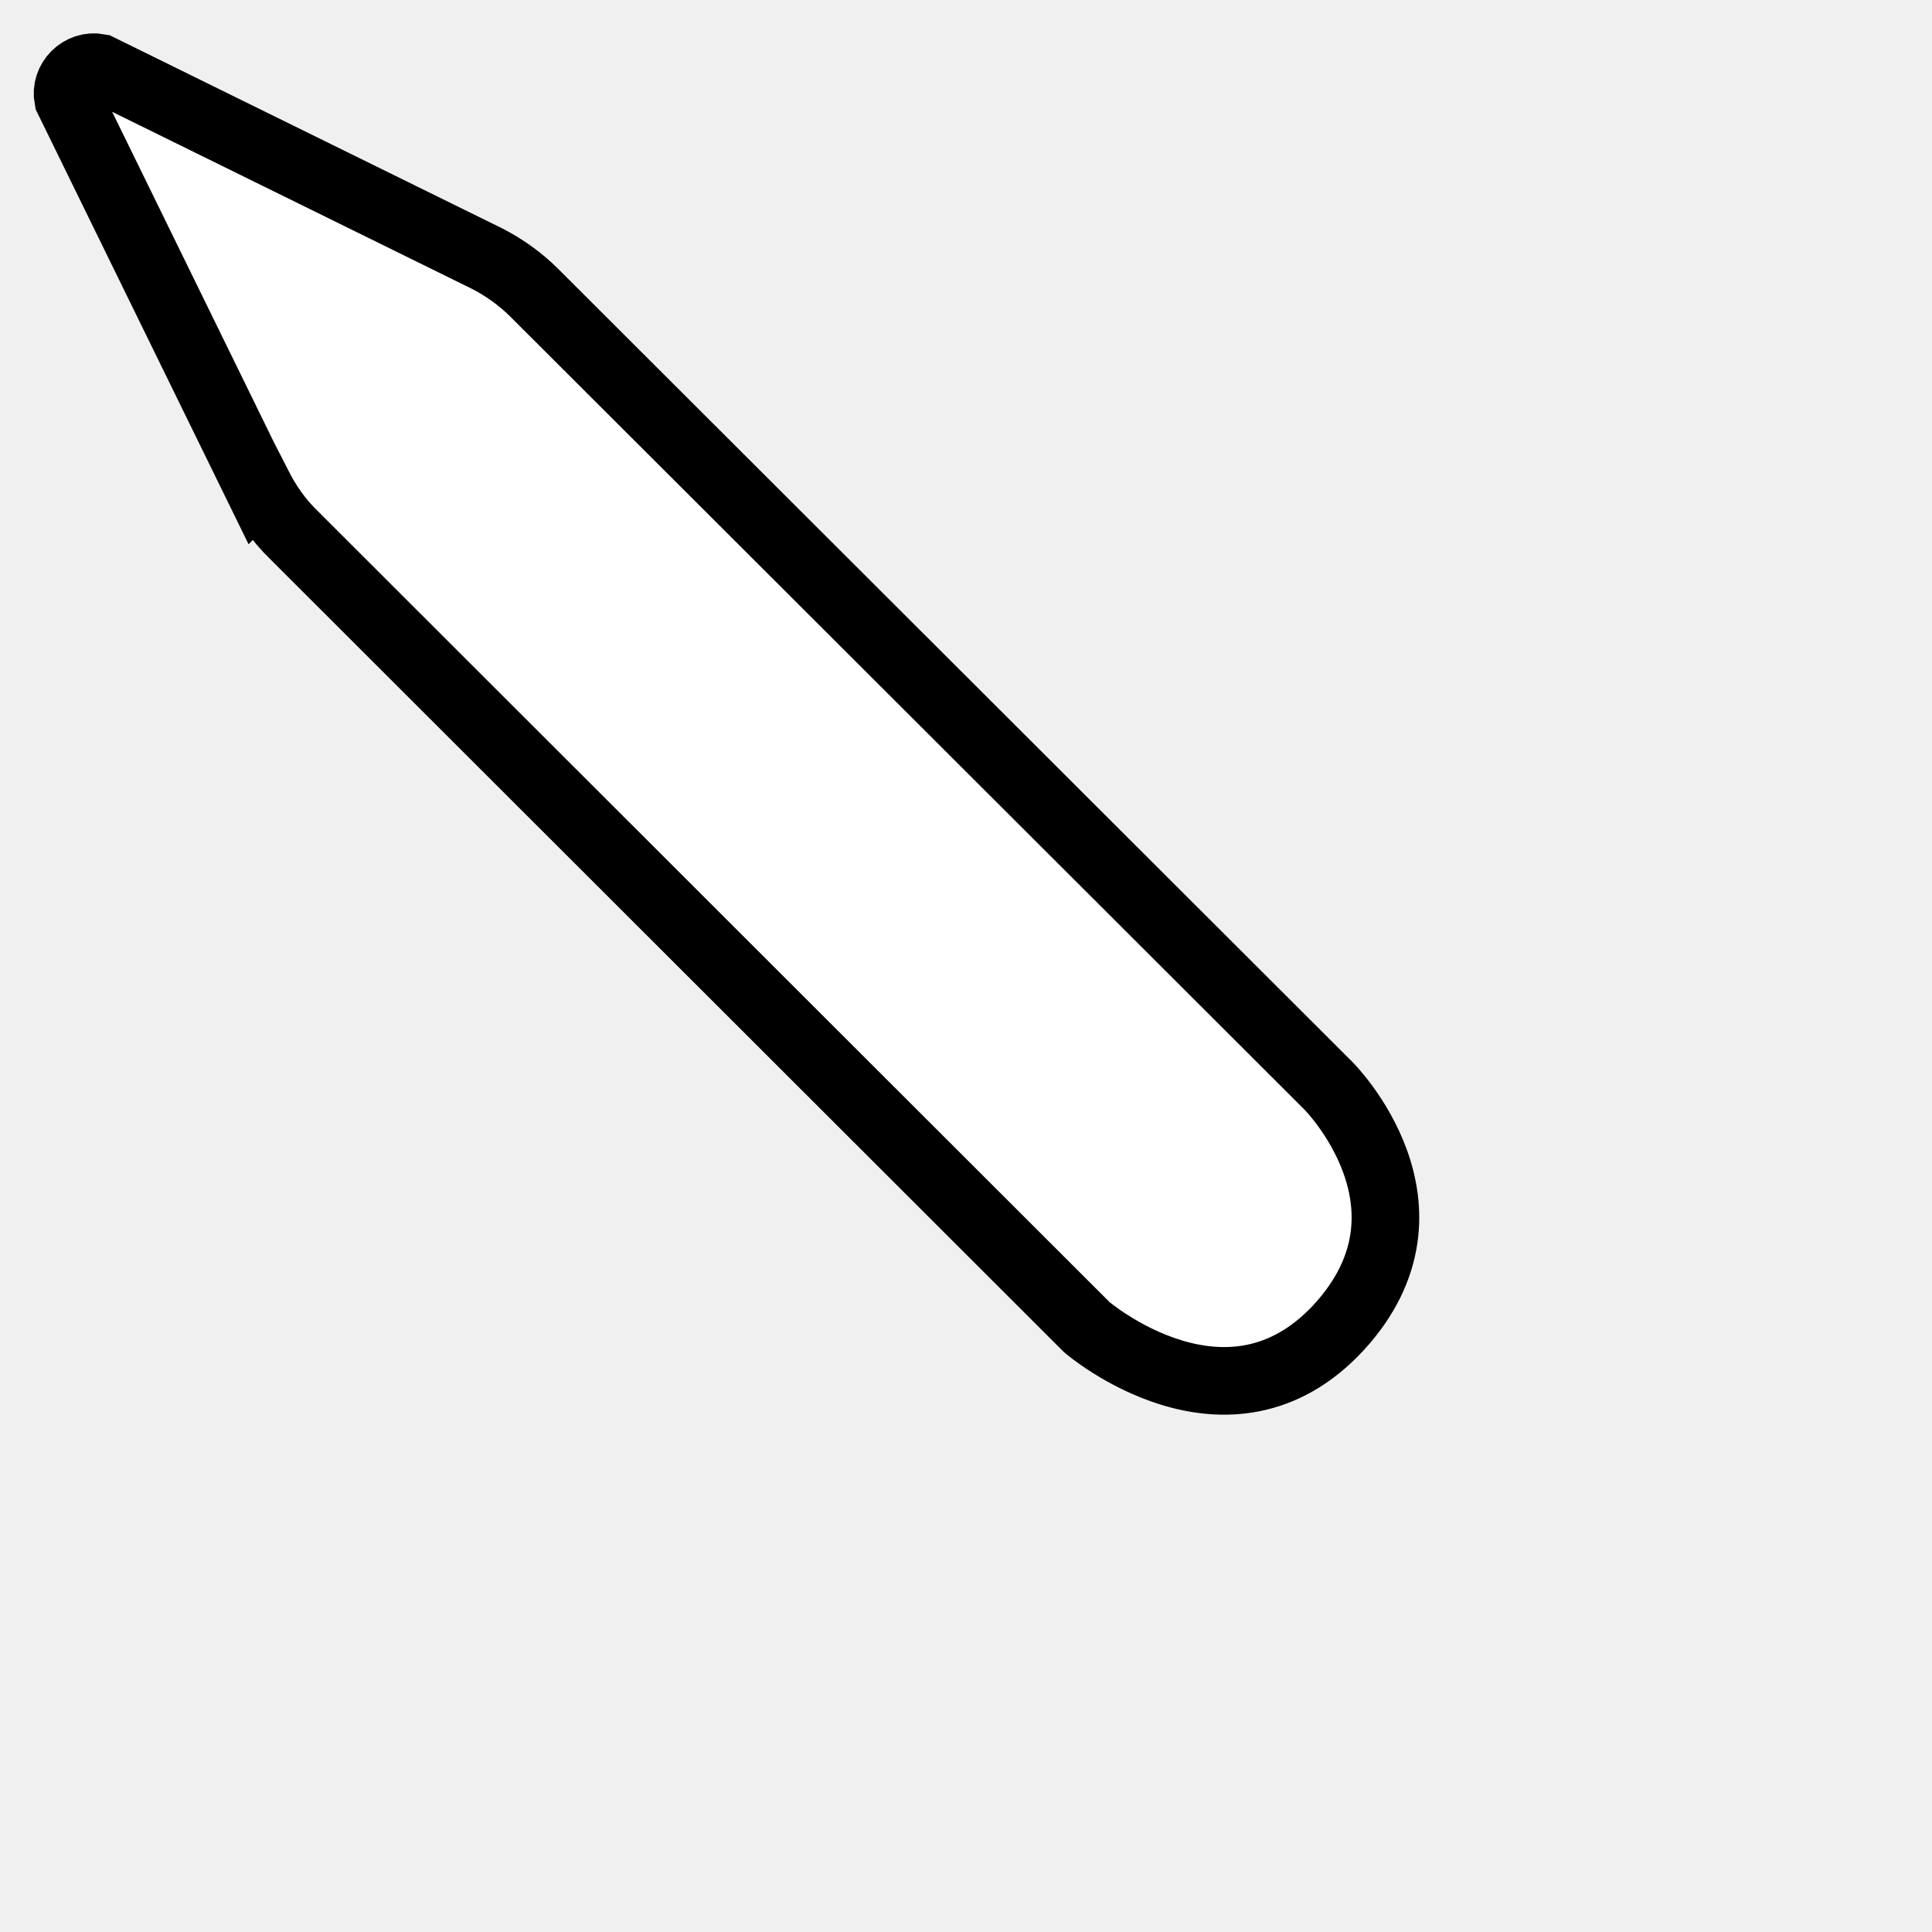
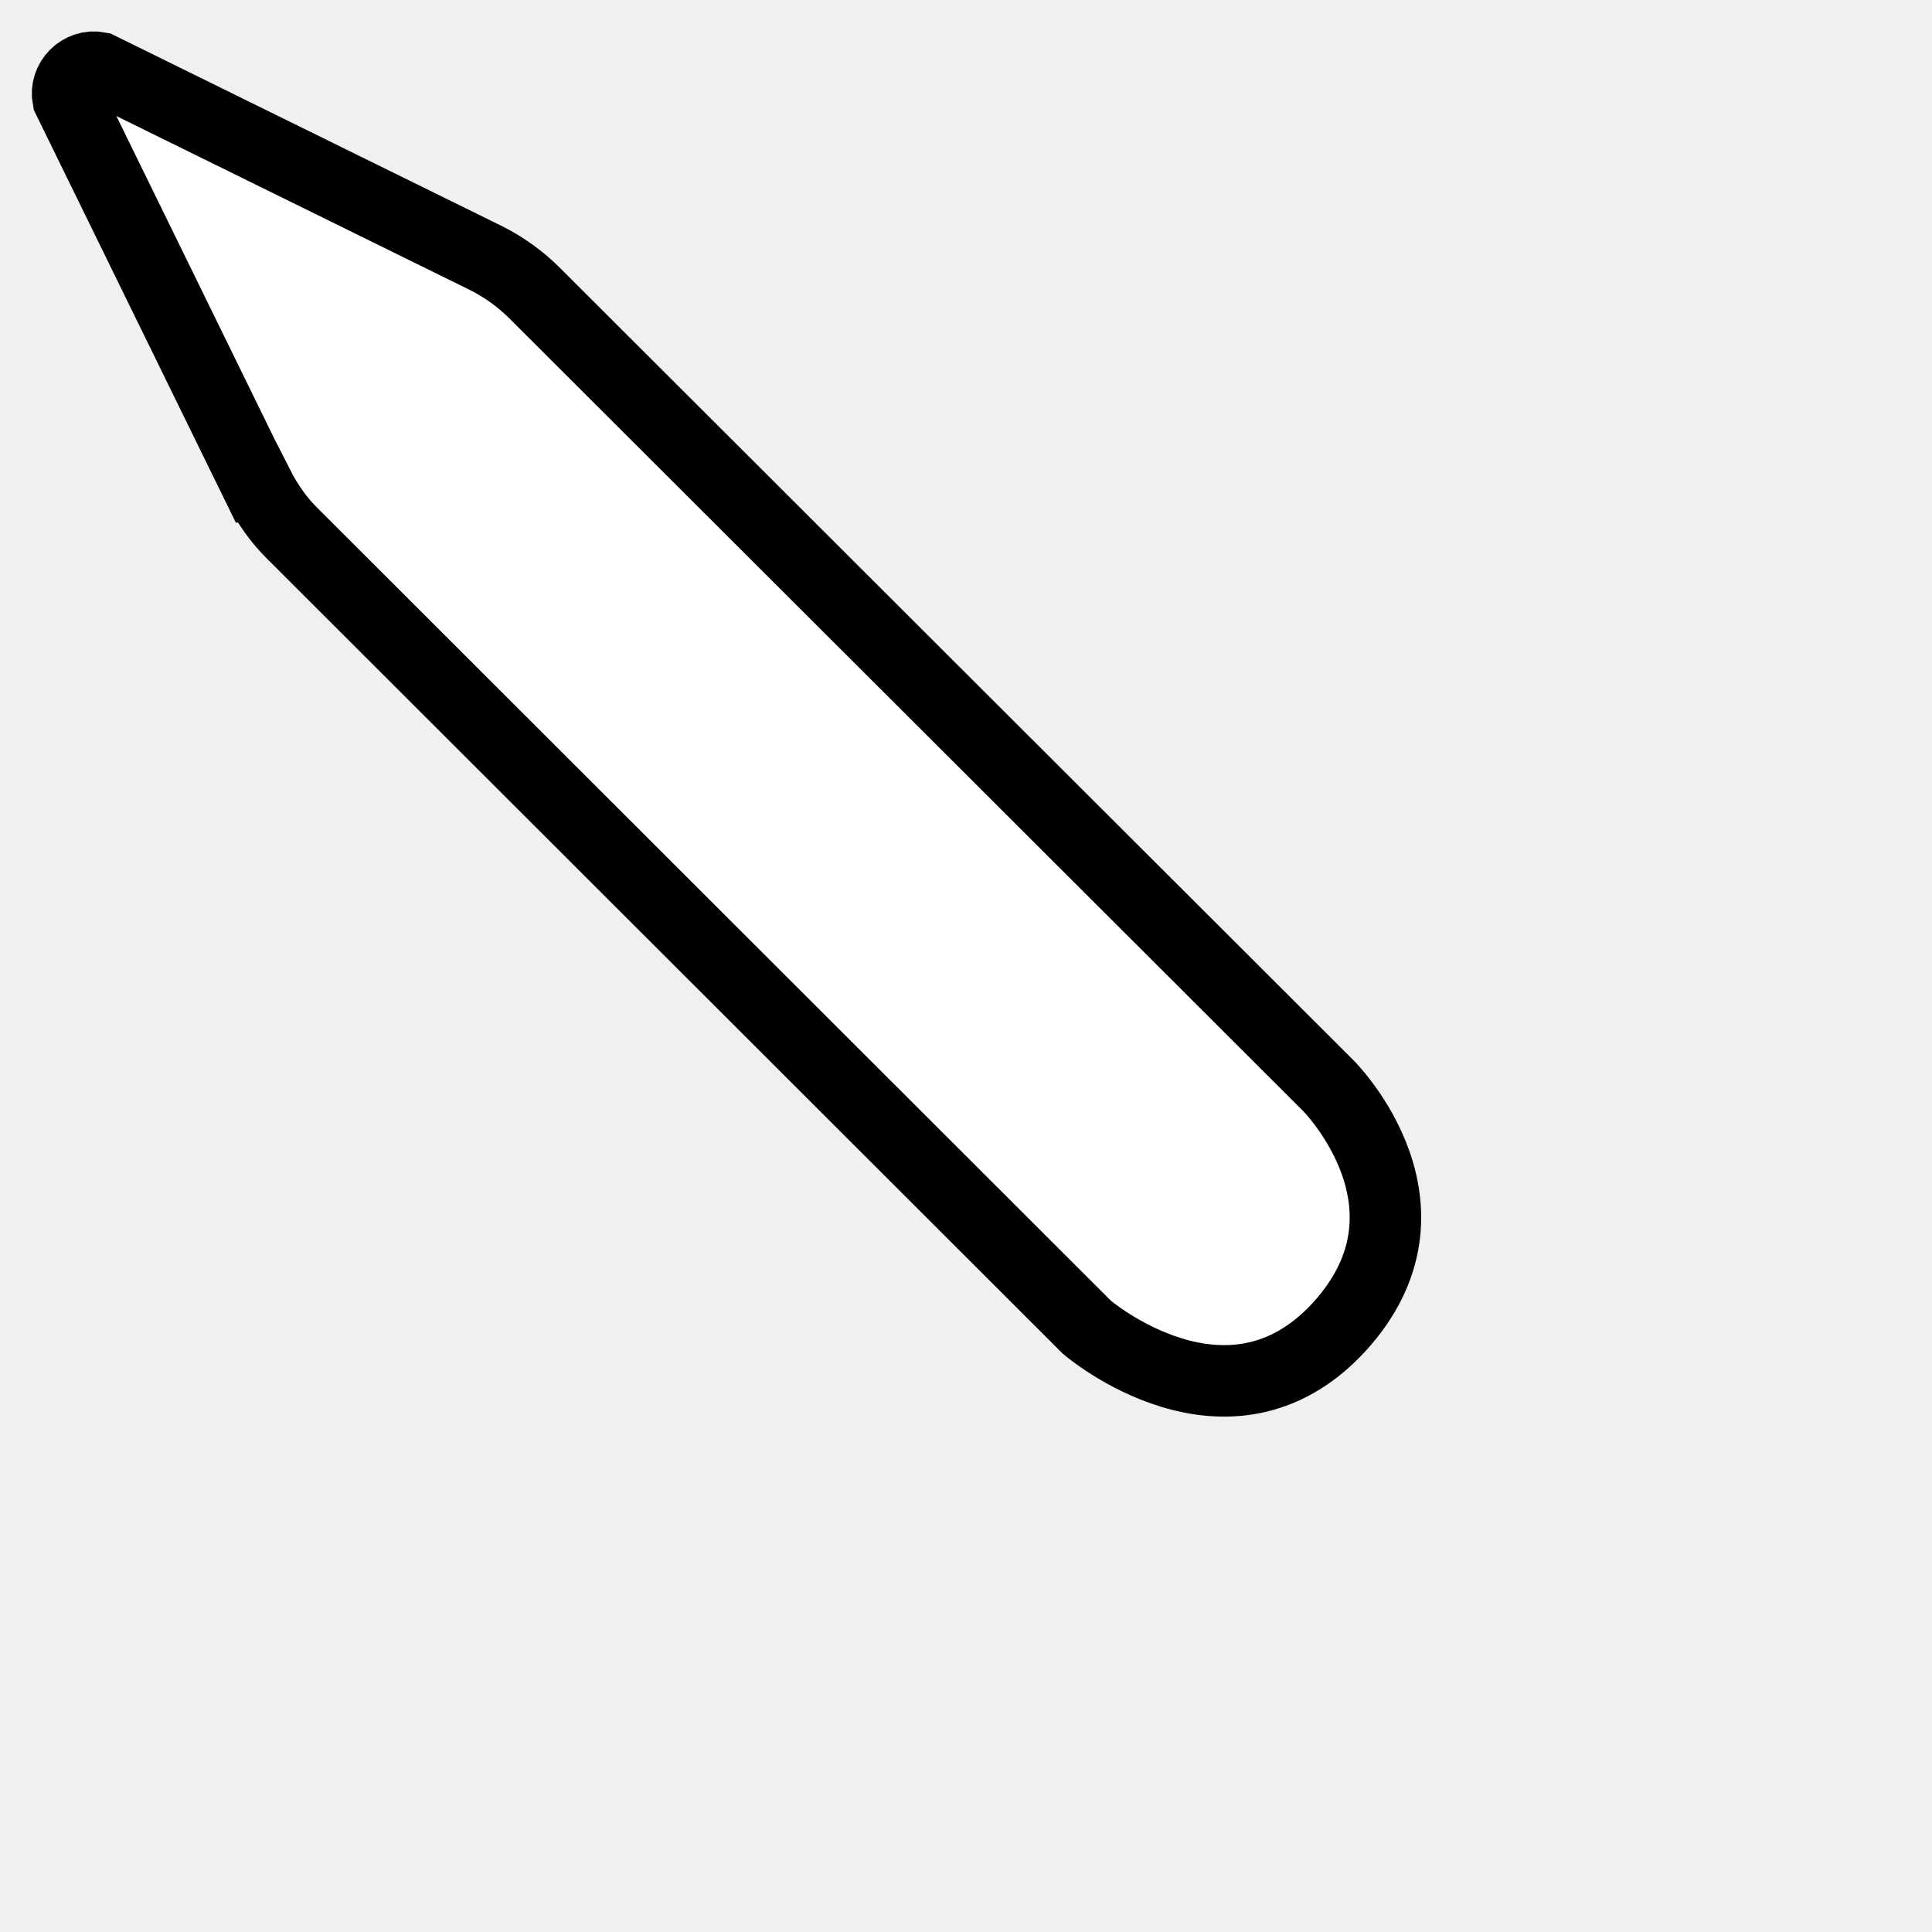
<svg xmlns="http://www.w3.org/2000/svg" id="Layer_2" viewBox="0 0 50 50" width="50px" height="50px">
  <defs>
-     <style>.cls-1{fill:#fff;}.cls-2{fill:none;stroke:#000;stroke-miterlimit:15.62;stroke-width:1.75px;}</style>
+     <style>.cls-1{fill:#fff;}.cls-2{fill:none;stroke:#000;stroke-miterlimit:15.62;stroke-width:1.85px;}</style>
  </defs>
  <path class="cls-1" d="m1.77,2.55c-.09-.47.33-.89.8-.8l10.03,4.94c.45.23.88.53,1.23.89l20.55,20.53s3.12,3.12.27,6.25c-2.88,3.12-6.52,0-6.52,0L7.58,13.83c-.36-.36-.66-.78-.89-1.23L1.77,2.55Z" />
-   <path class="cls-2" d="m6.69,12.59c.23.45.53.88.89,1.23l20.55,20.53s3.64,3.12,6.52,0c2.86-3.12-.27-6.25-.27-6.25L13.83,7.58c-.36-.36-.78-.66-1.23-.89L2.56,1.75c-.47-.09-.89.33-.8.8,0,0,4.92,10.05,4.92,10.05Z" />
+   <path class="cls-2" d="m6.69,12.59c.23.45.53.88.89,1.23l20.55,20.53s3.64,3.12,6.52,0c2.86-3.12-.27-6.25-.27-6.25L13.83,7.58c-.36-.36-.78-.66-1.23-.89L2.56,1.75c-.47-.09-.89.33-.8.8l4.92,10.05h.01Z" />
</svg>
